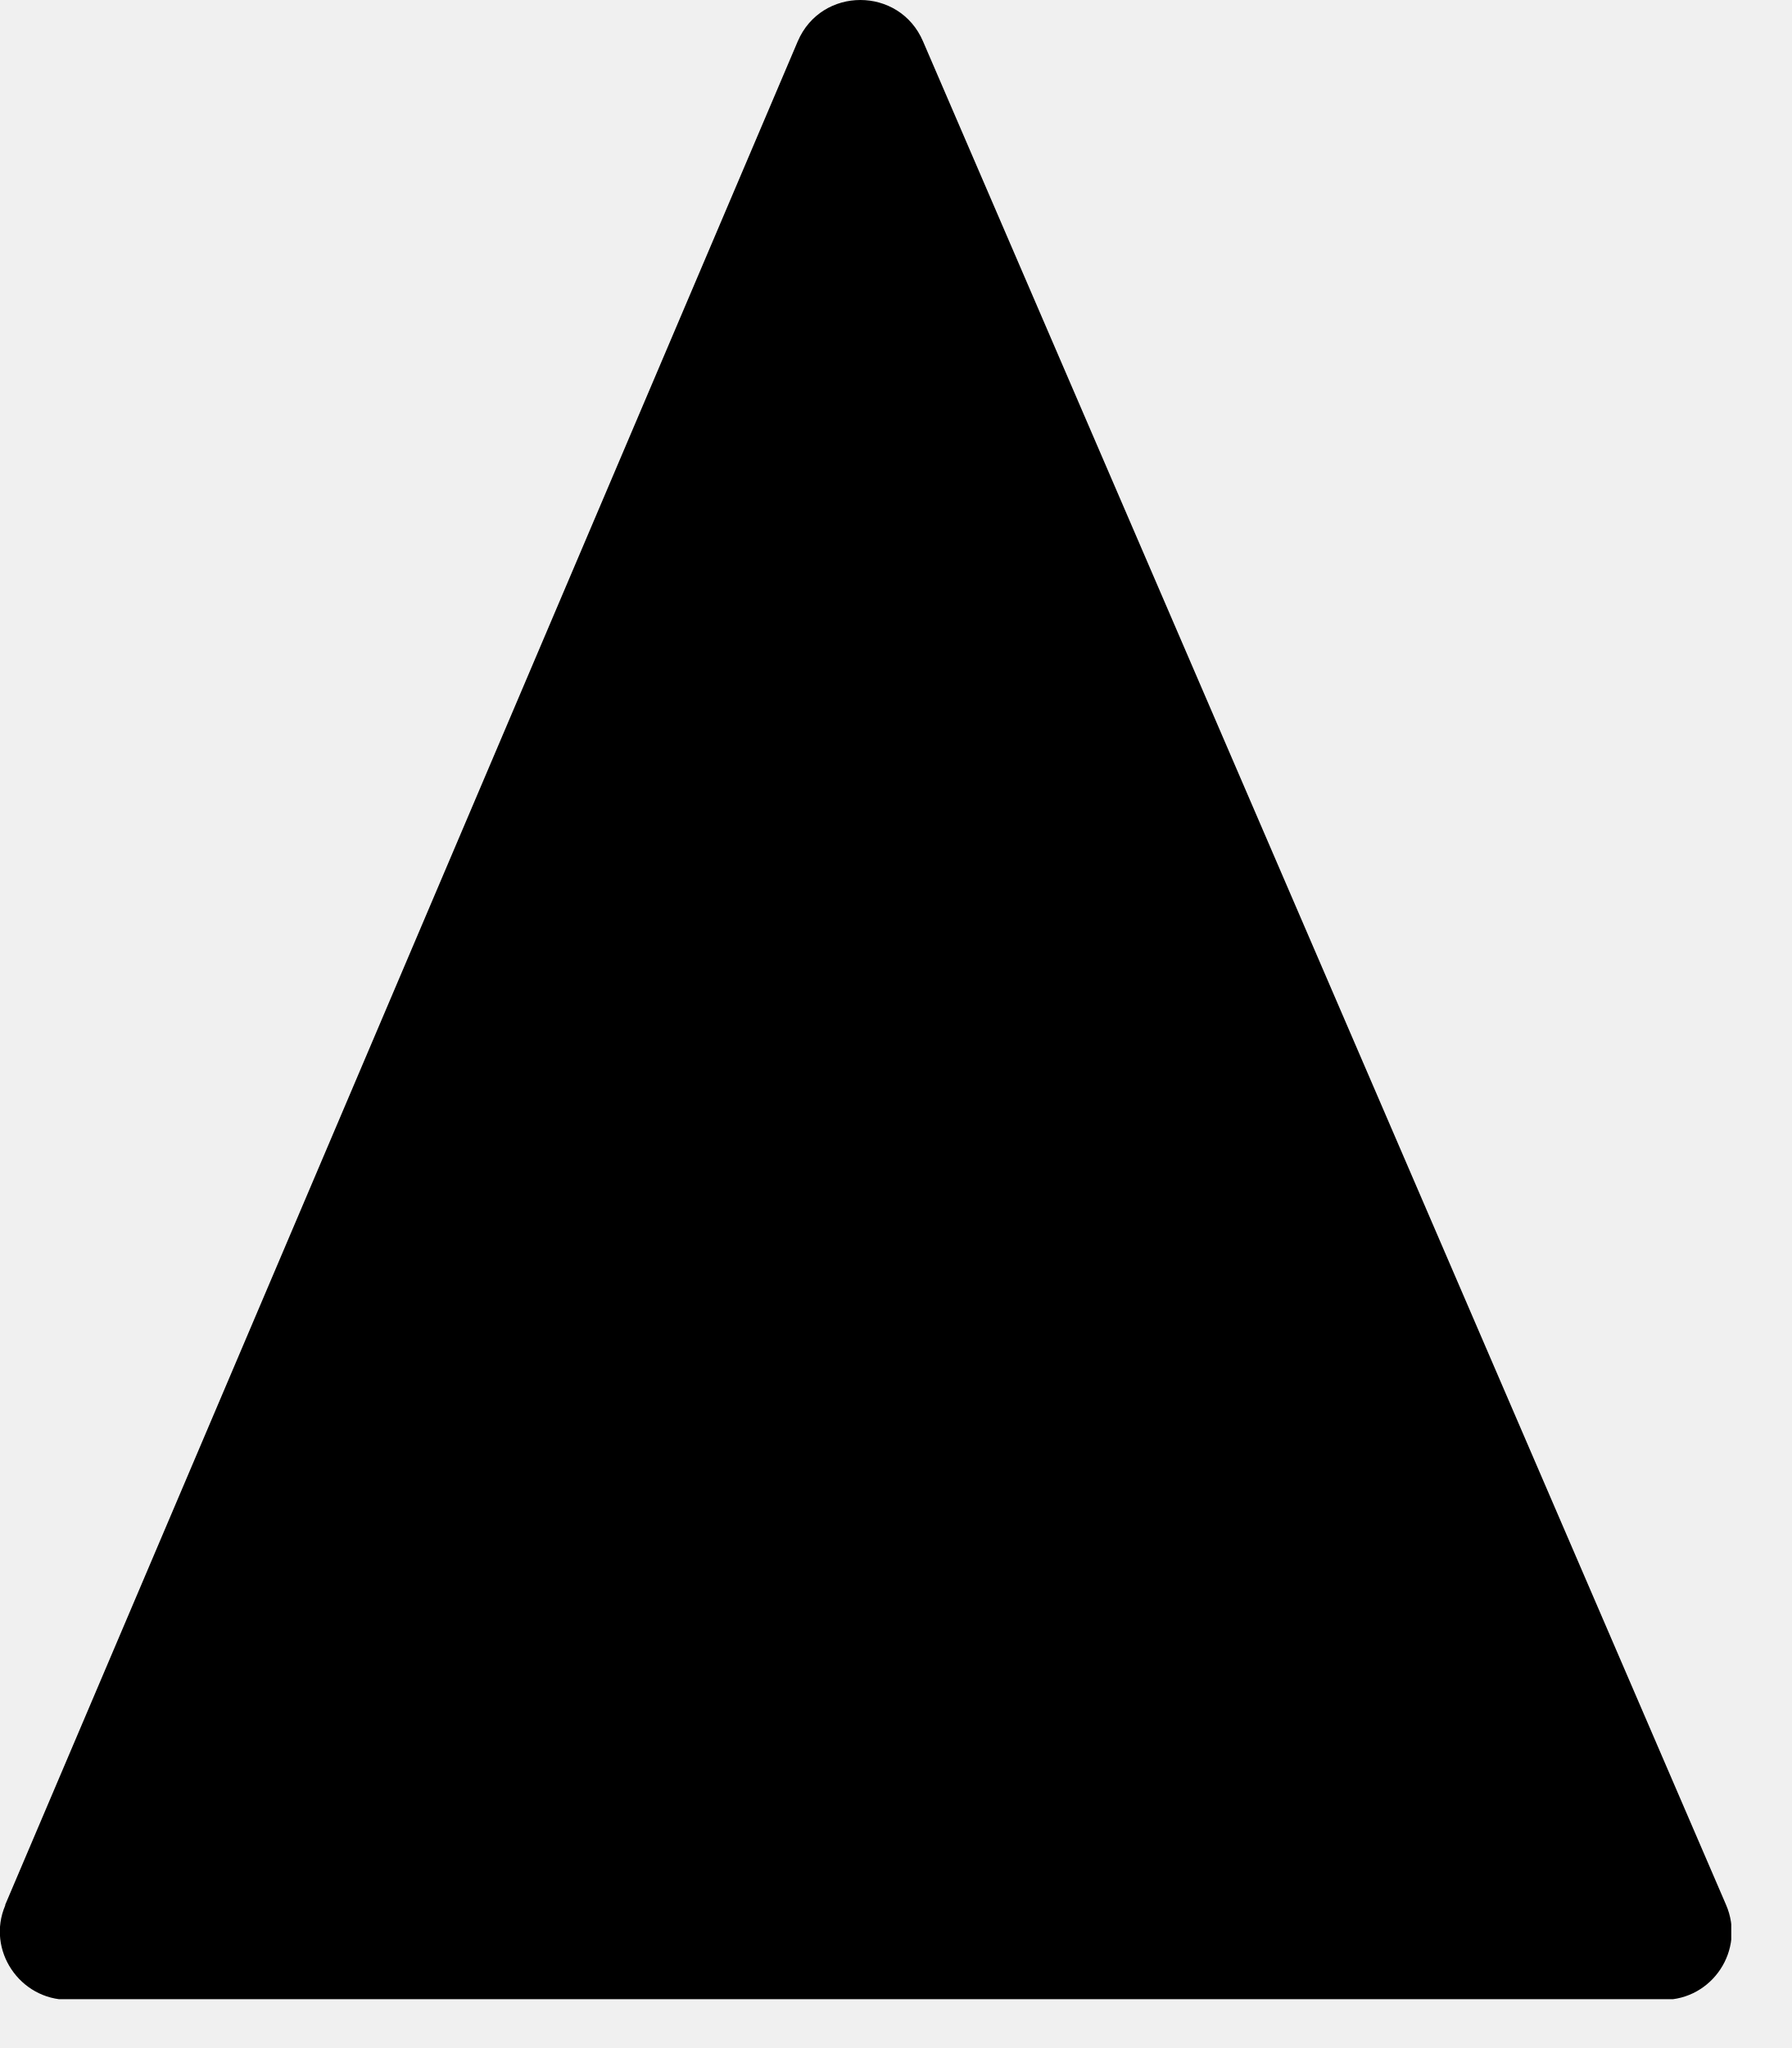
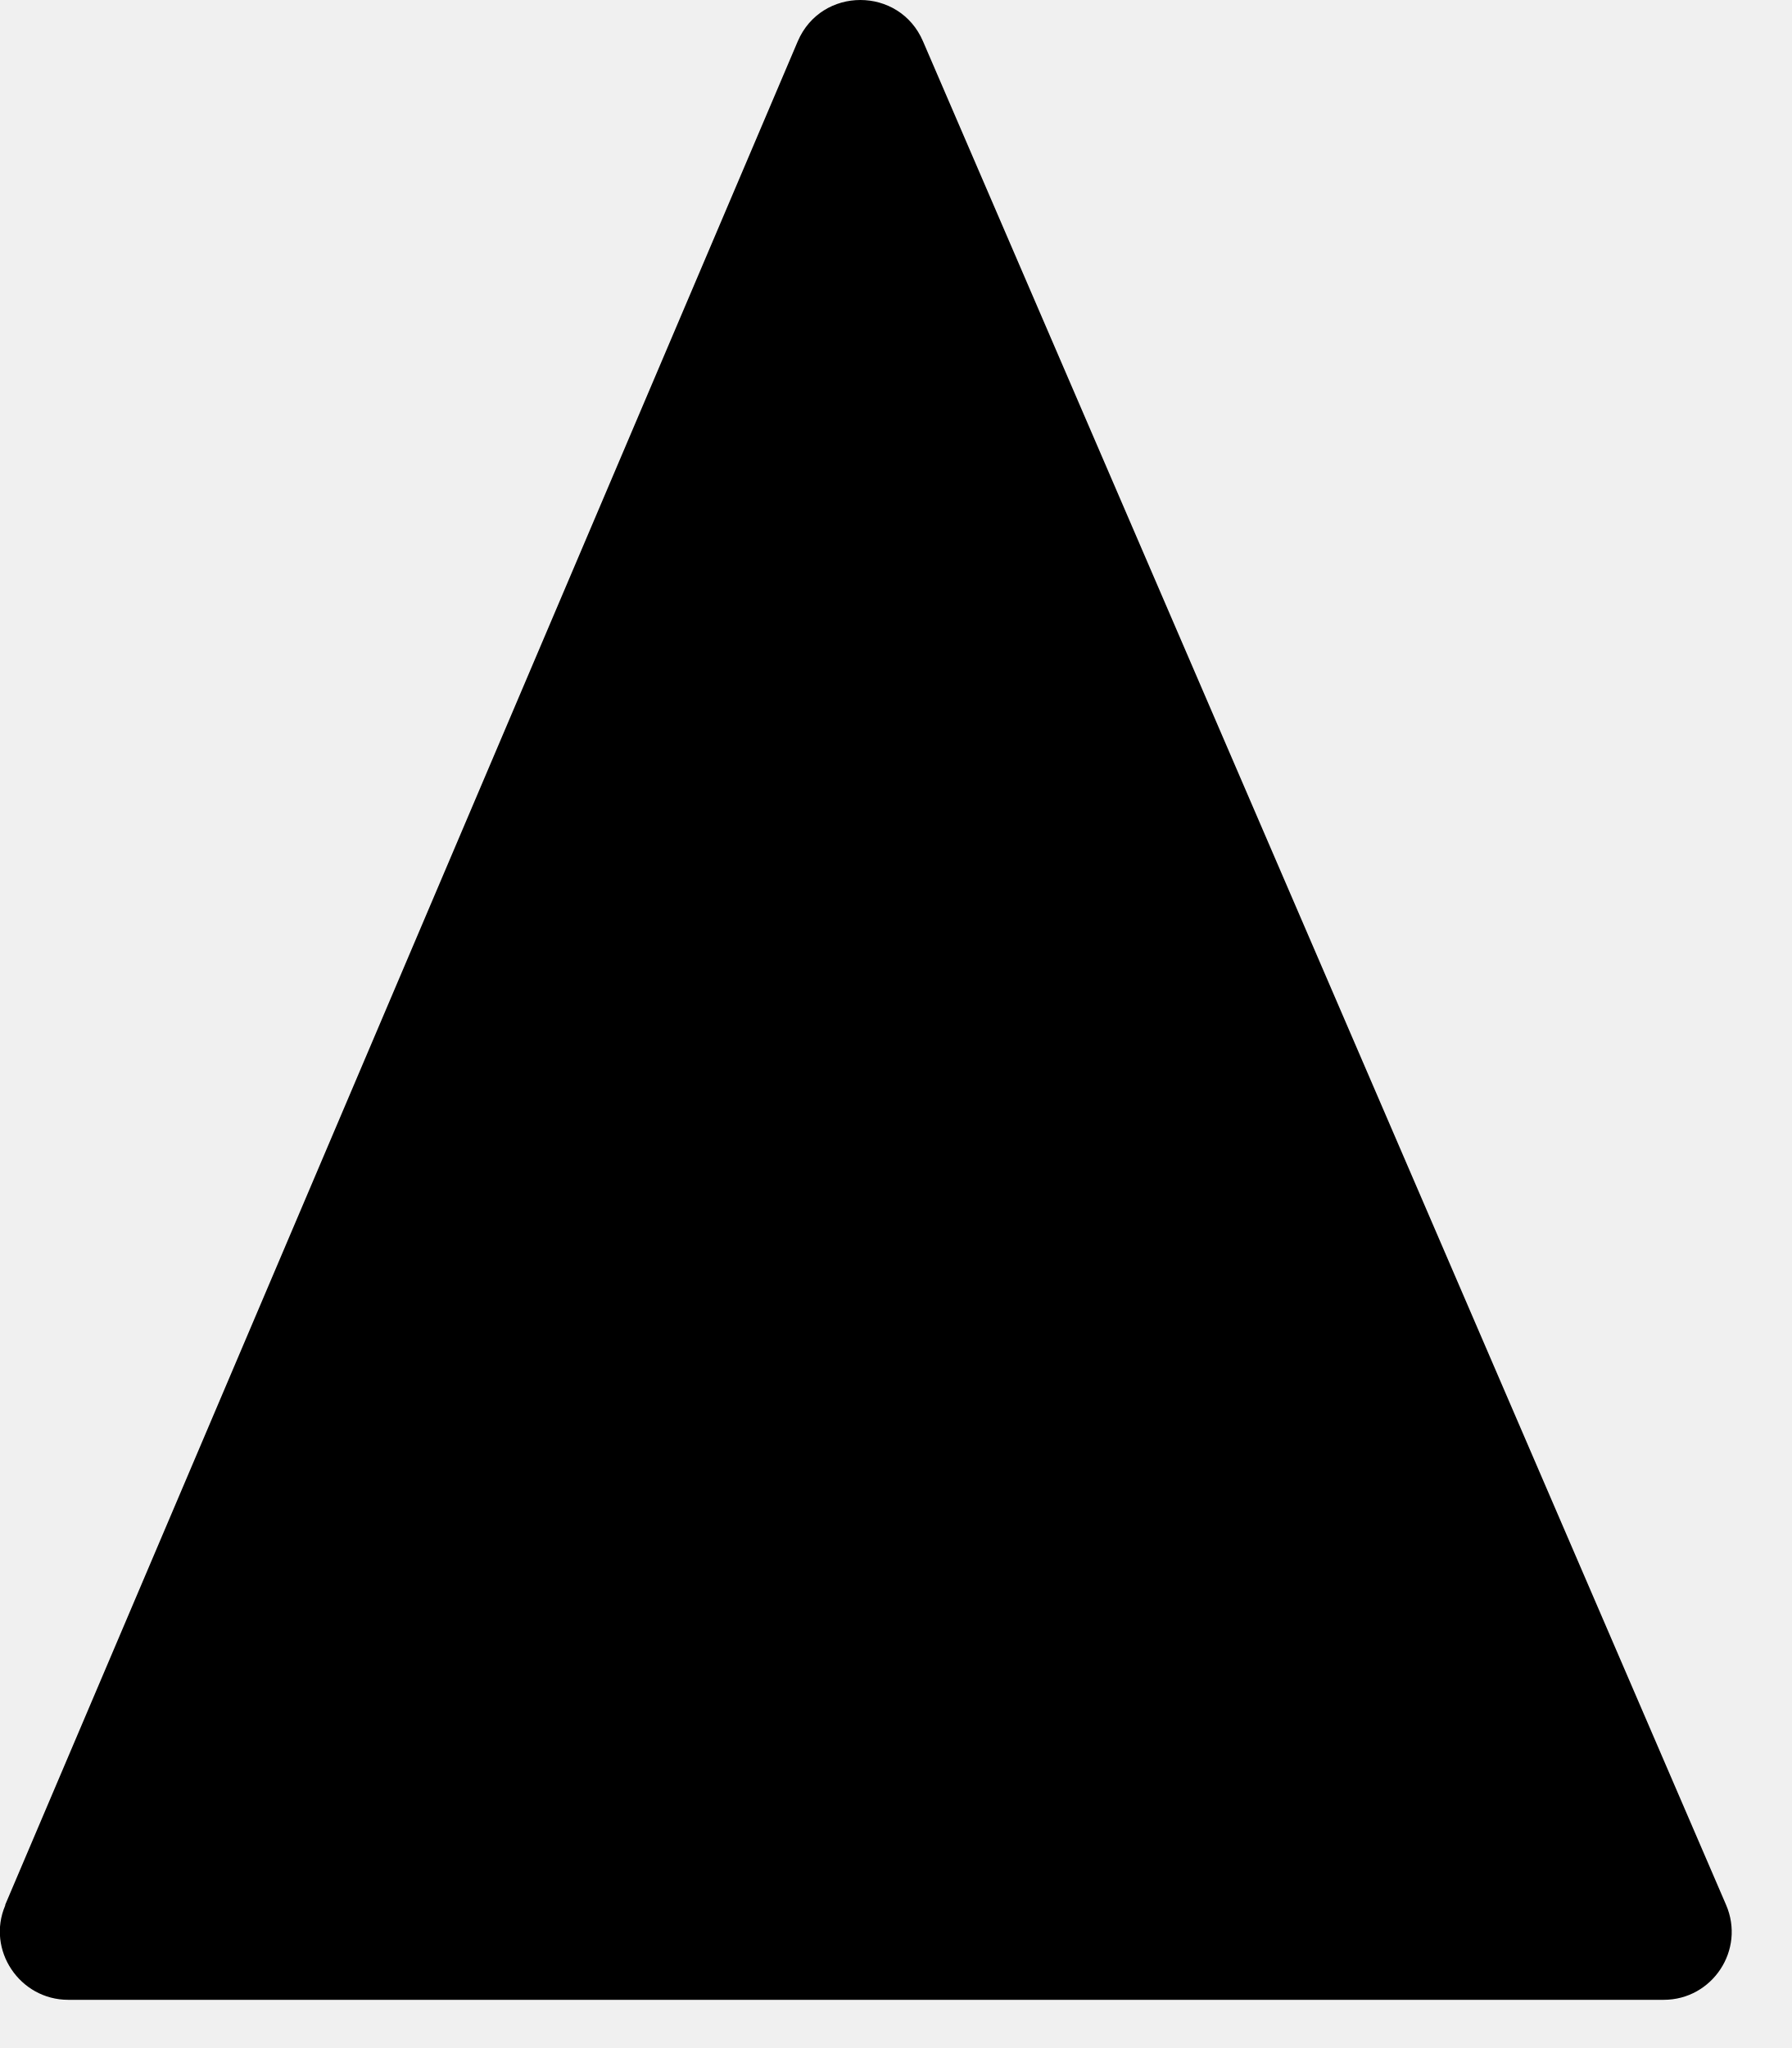
<svg xmlns="http://www.w3.org/2000/svg" width="28" height="32" viewBox="0 0 28 32" fill="none">
-   <g clip-path="url(#clip0_781_913)">
-     <path d="M0.082 29.761L12.468 0.645C12.837 -0.215 14.056 -0.215 14.425 0.645L26.975 29.761C27.282 30.468 26.76 31.247 26.002 31.247H1.066C0.308 31.247 -0.215 30.468 0.082 29.772V29.761Z" fill="black" />
-   </g>
-   <defs>
-     <clipPath id="clip0_781_913">
-       <rect width="27.057" height="31.237" fill="white" />
-     </clipPath>
-   </defs>
+   <path d="M0.082 29.761L12.468 0.645C12.837 -0.215 14.056 -0.215 14.425 0.645L26.975 29.761C27.282 30.468 26.76 31.247 26.002 31.247H1.066C0.308 31.247 -0.215 30.468 0.082 29.772V29.761Z" fill="currentColor" />
</svg>
